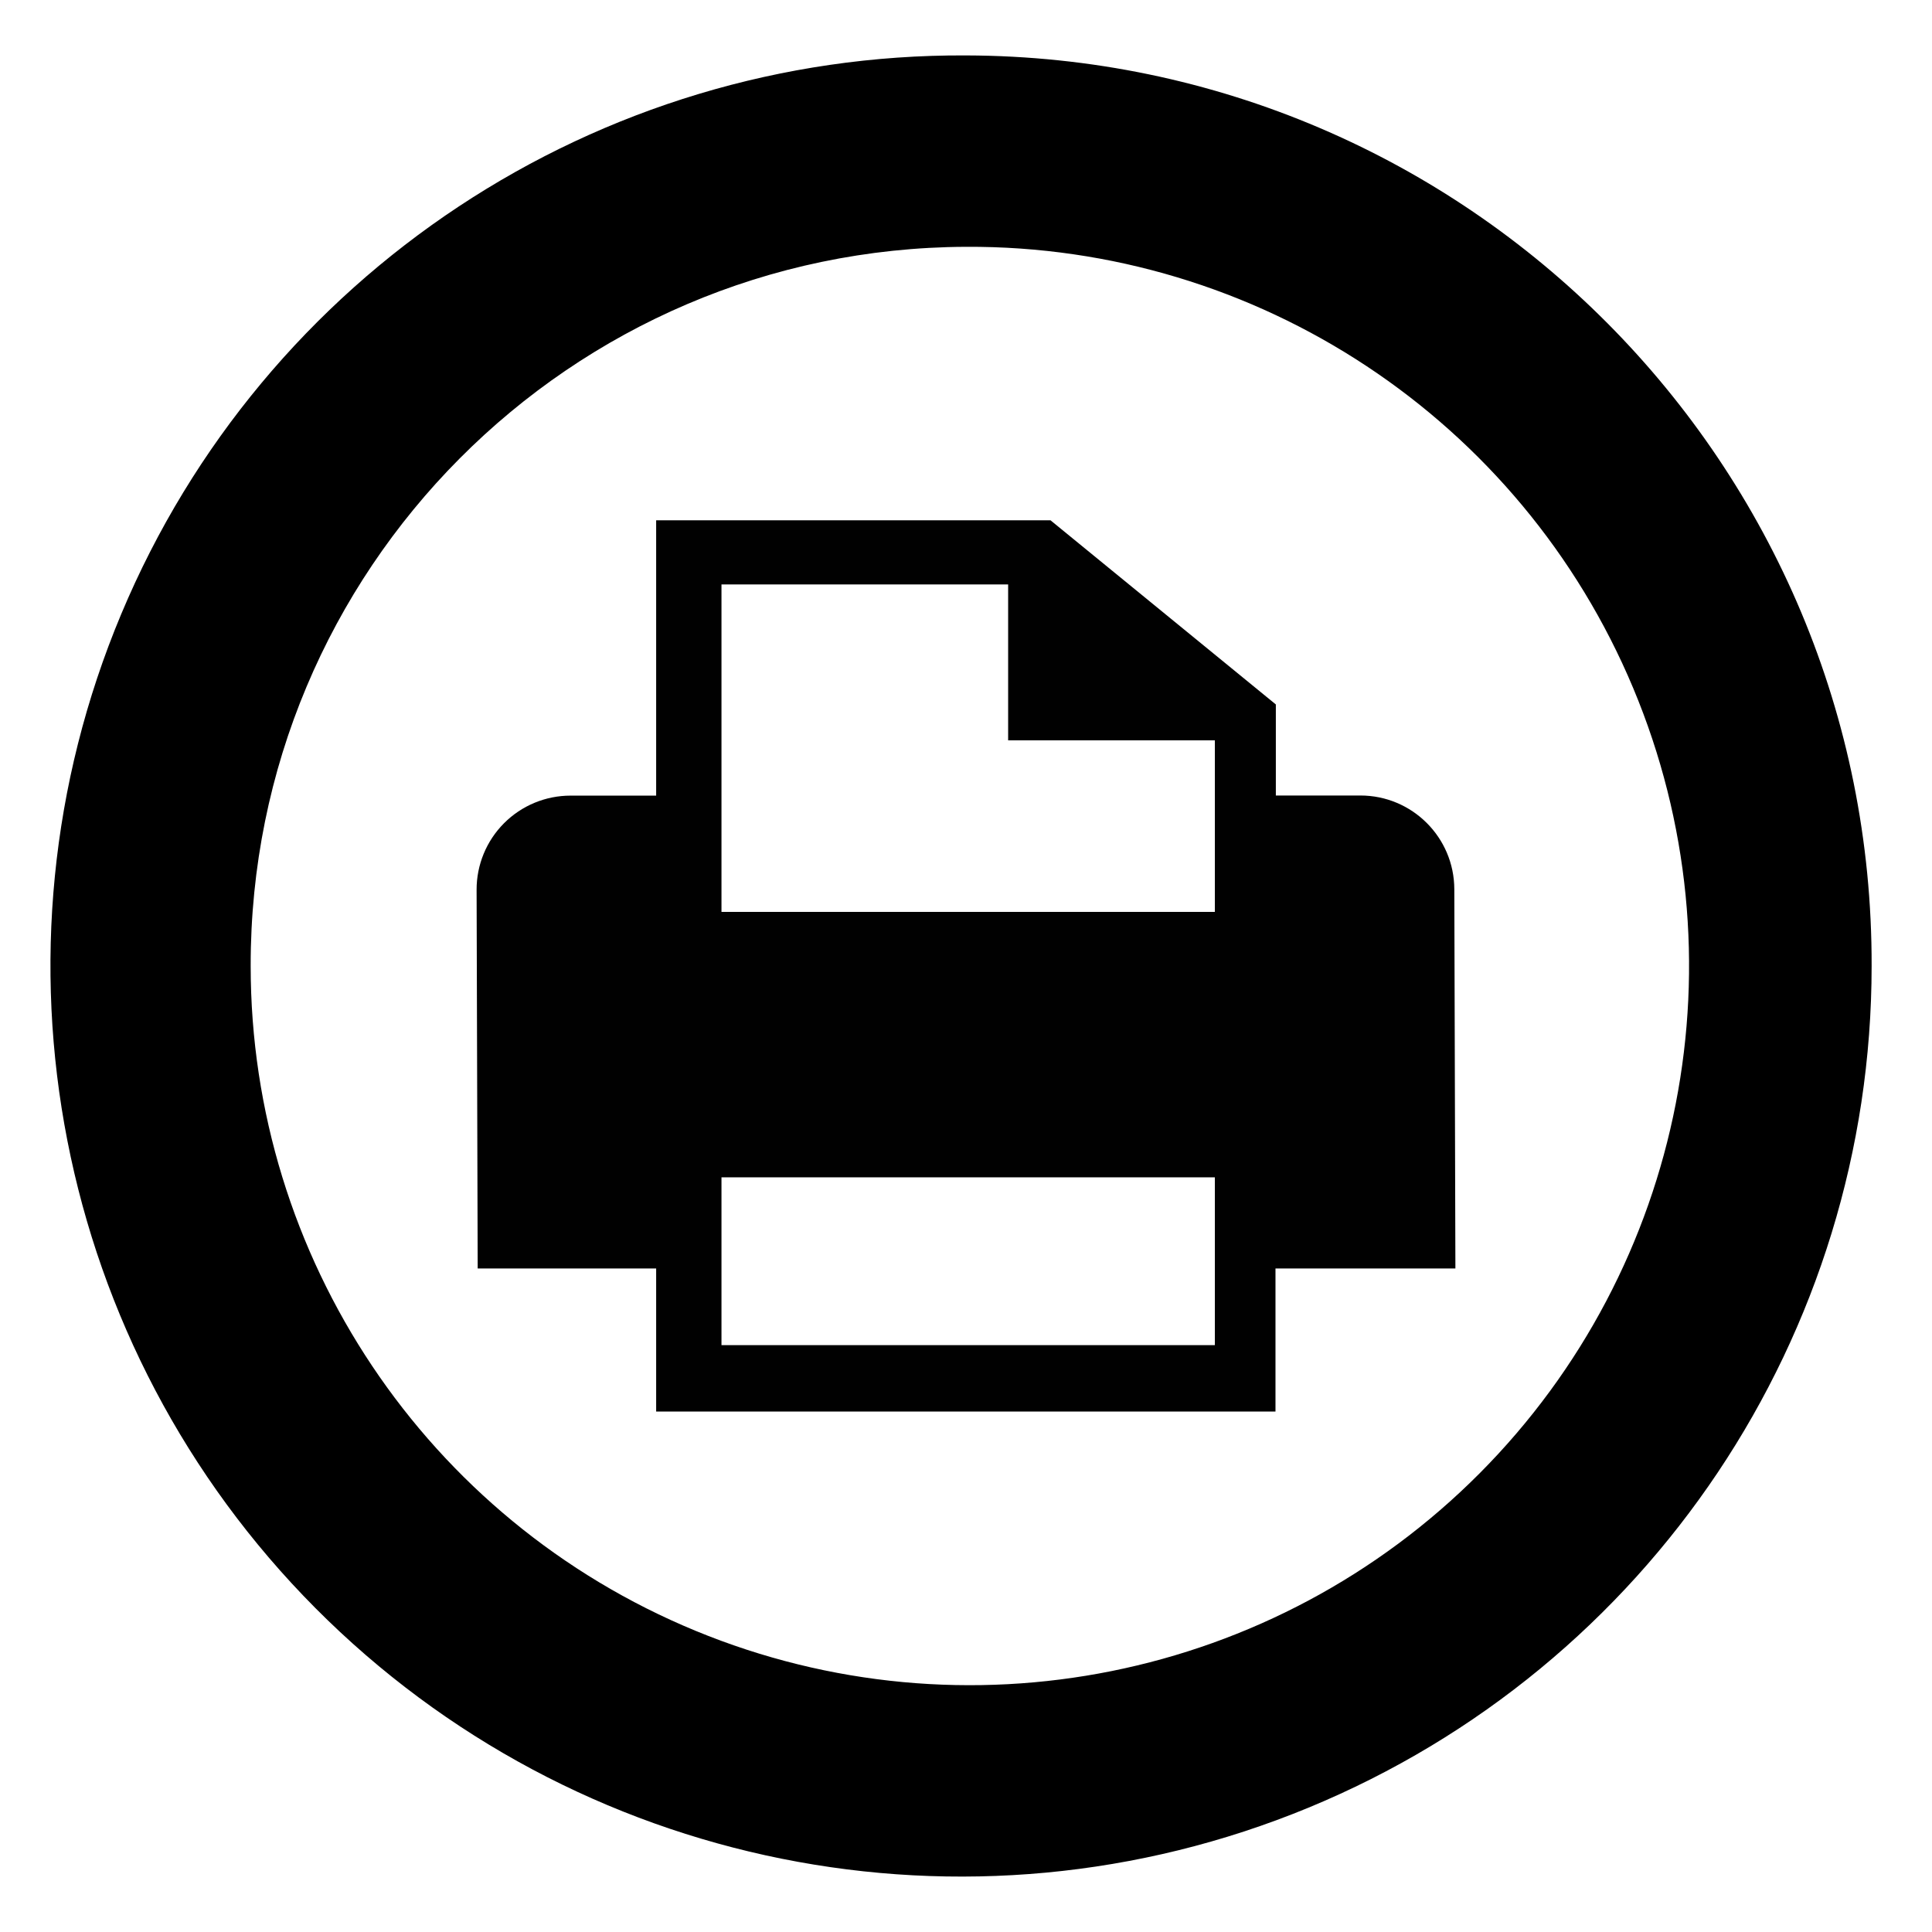
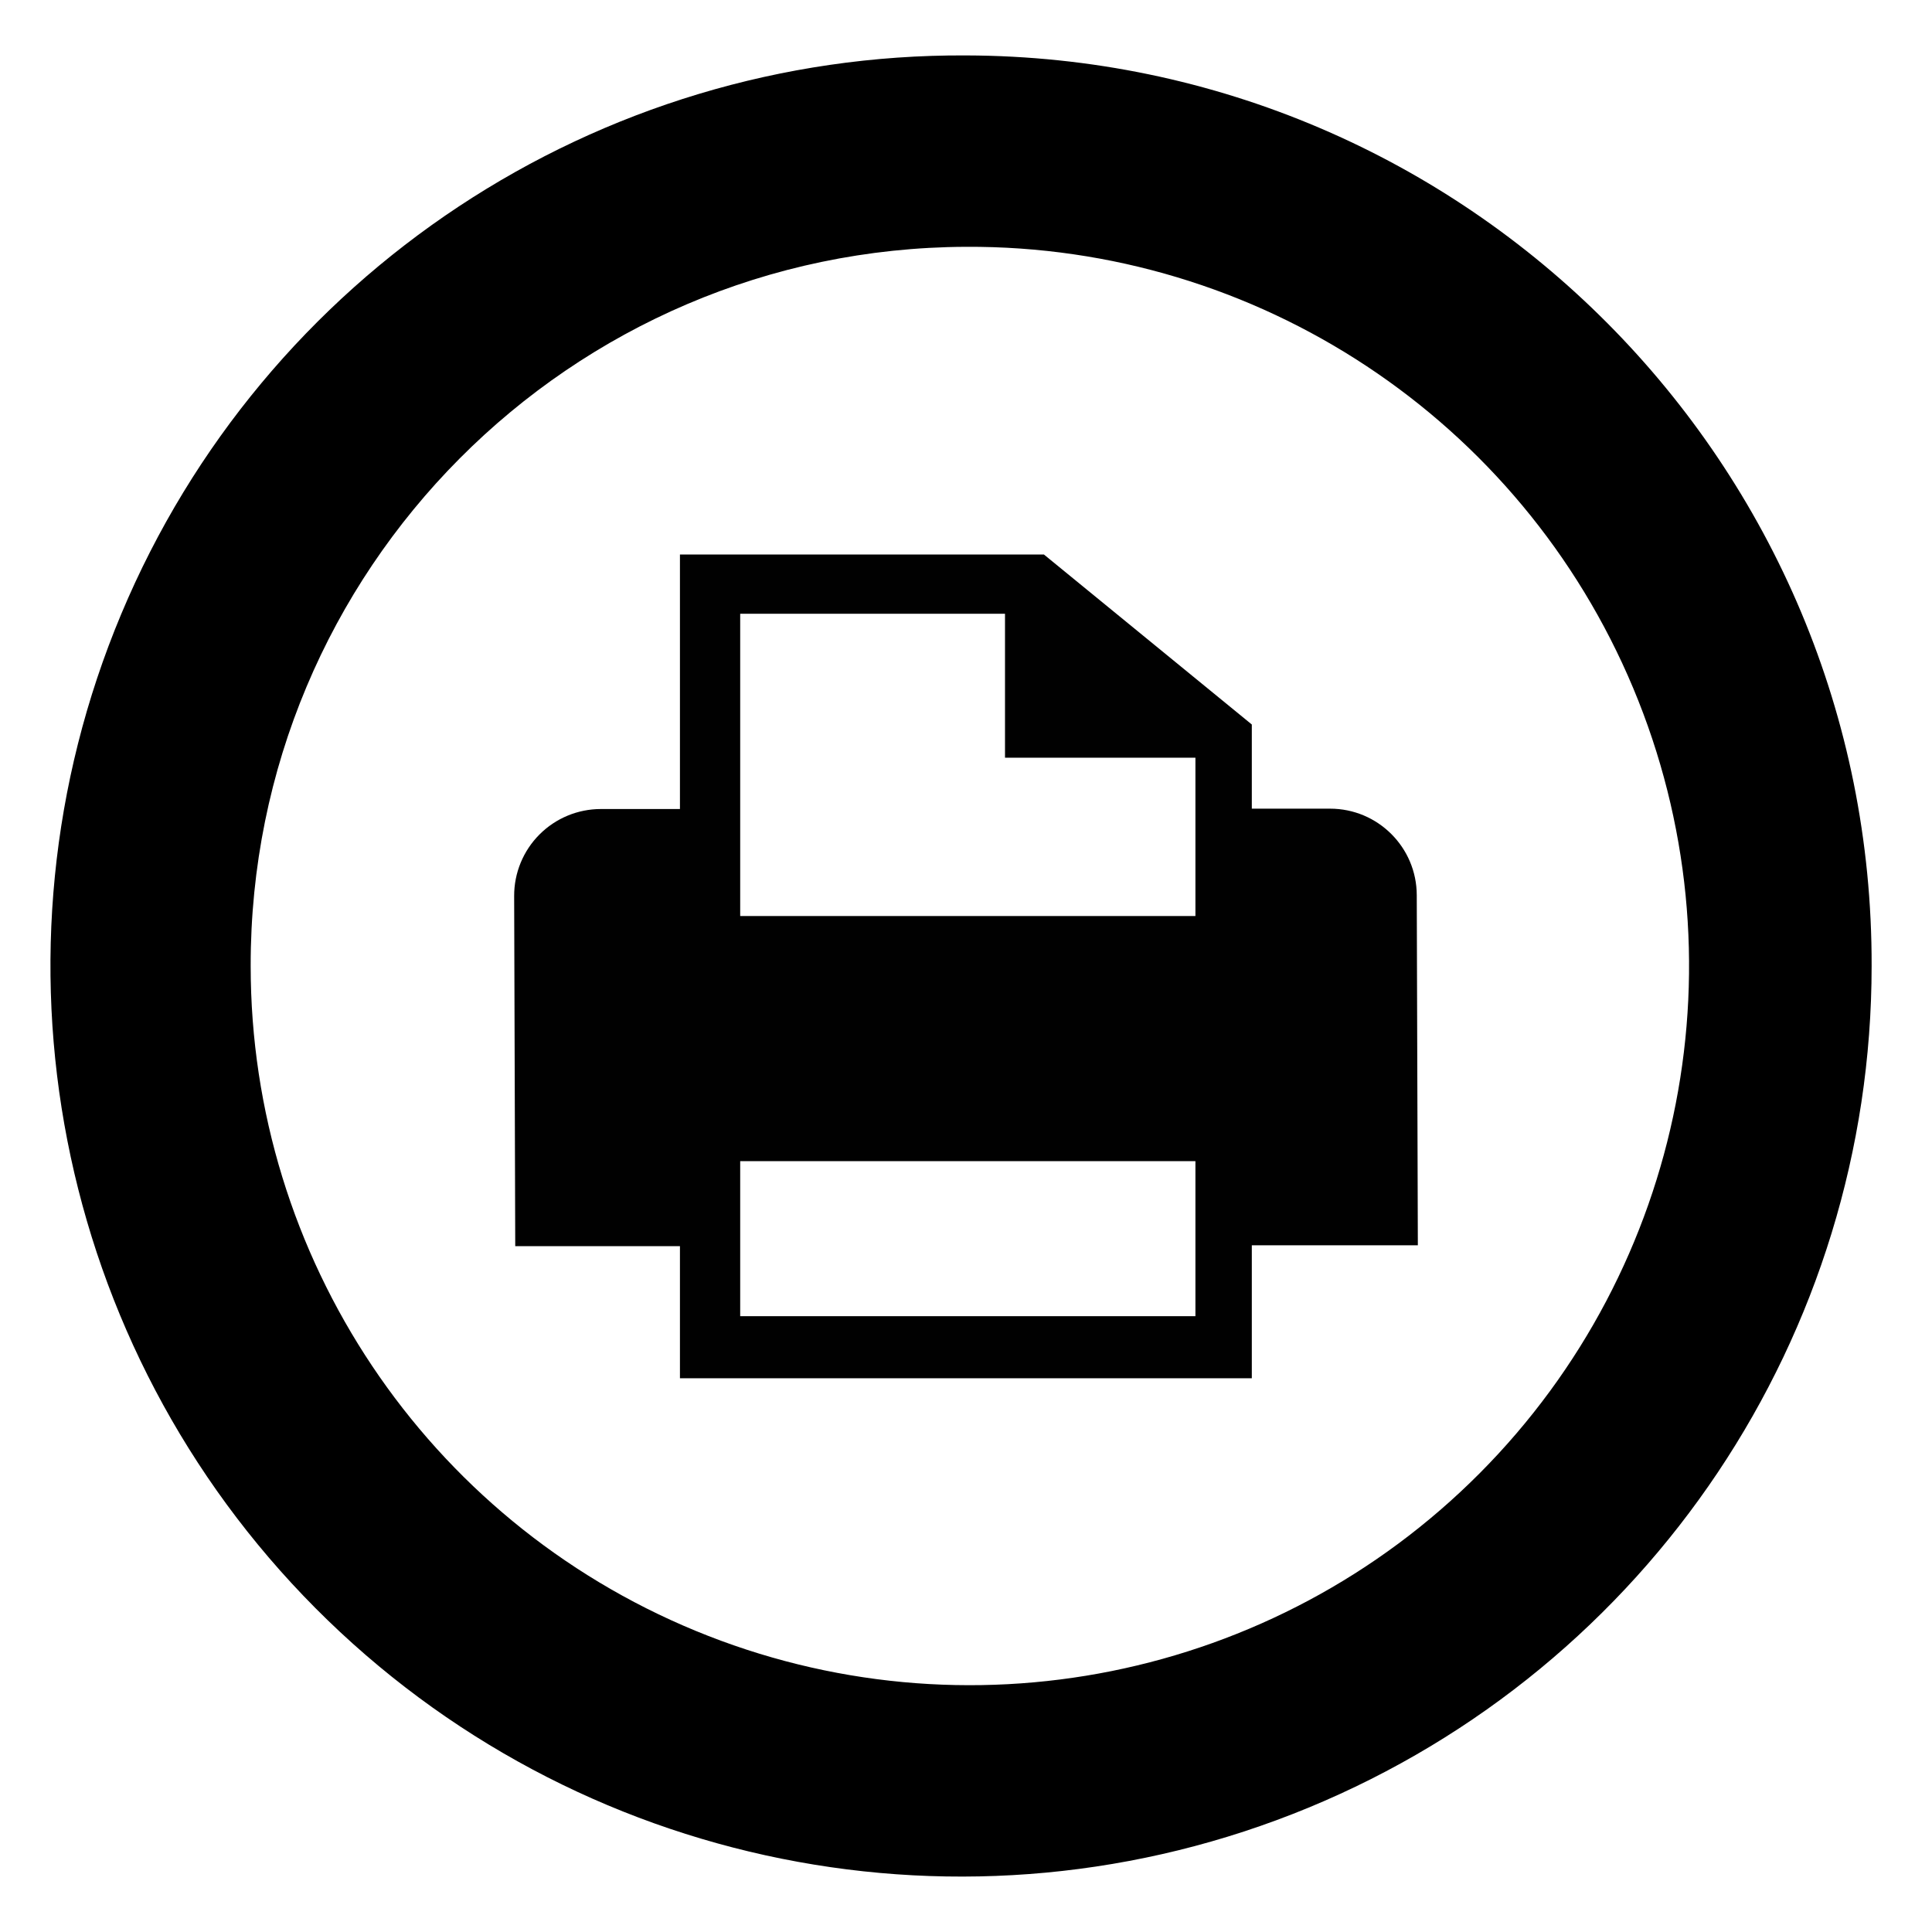
<svg xmlns="http://www.w3.org/2000/svg" id="Layer_1" data-name="Layer 1" viewBox="0 0 16 16">
  <path d="M8,2.044A5.956,5.956,0,1,1,2.076,8,5.947,5.947,0,0,1,8,2.044M8,.459A7.541,7.541,0,1,0,15.5,8,7.521,7.521,0,0,0,8,.459Z" />
-   <path d="M12.053,10.505l-.009-3.141a.778.778,0,0,0-.778-.776h-.7V5.834L8.7,4.309H5.434v2.28H4.725a.778.778,0,0,0-.778.78l.009,3.136H5.434v1.185h5.129V10.505ZM5.975,4.84H8.349V6.131h1.712V7.552H5.975V4.84Zm4.086,6.3H5.975V9.75h4.086v1.386Z" style="fill:#010101" />
+   <path d="M11.742,10.313l-.009-2.9a.718.718,0,0,0-.718-.716h-.648V6L8.645,4.592H5.631V6.7H4.976a.718.718,0,0,0-.718.72l.009,2.9H5.631v1.094h4.736V10.313ZM6.13,5.083H8.323V6.275H9.9V7.586H6.13v-2.5ZM9.9,10.9H6.13V9.616H9.9V10.9Z" style="fill:#010101" />
</svg>
